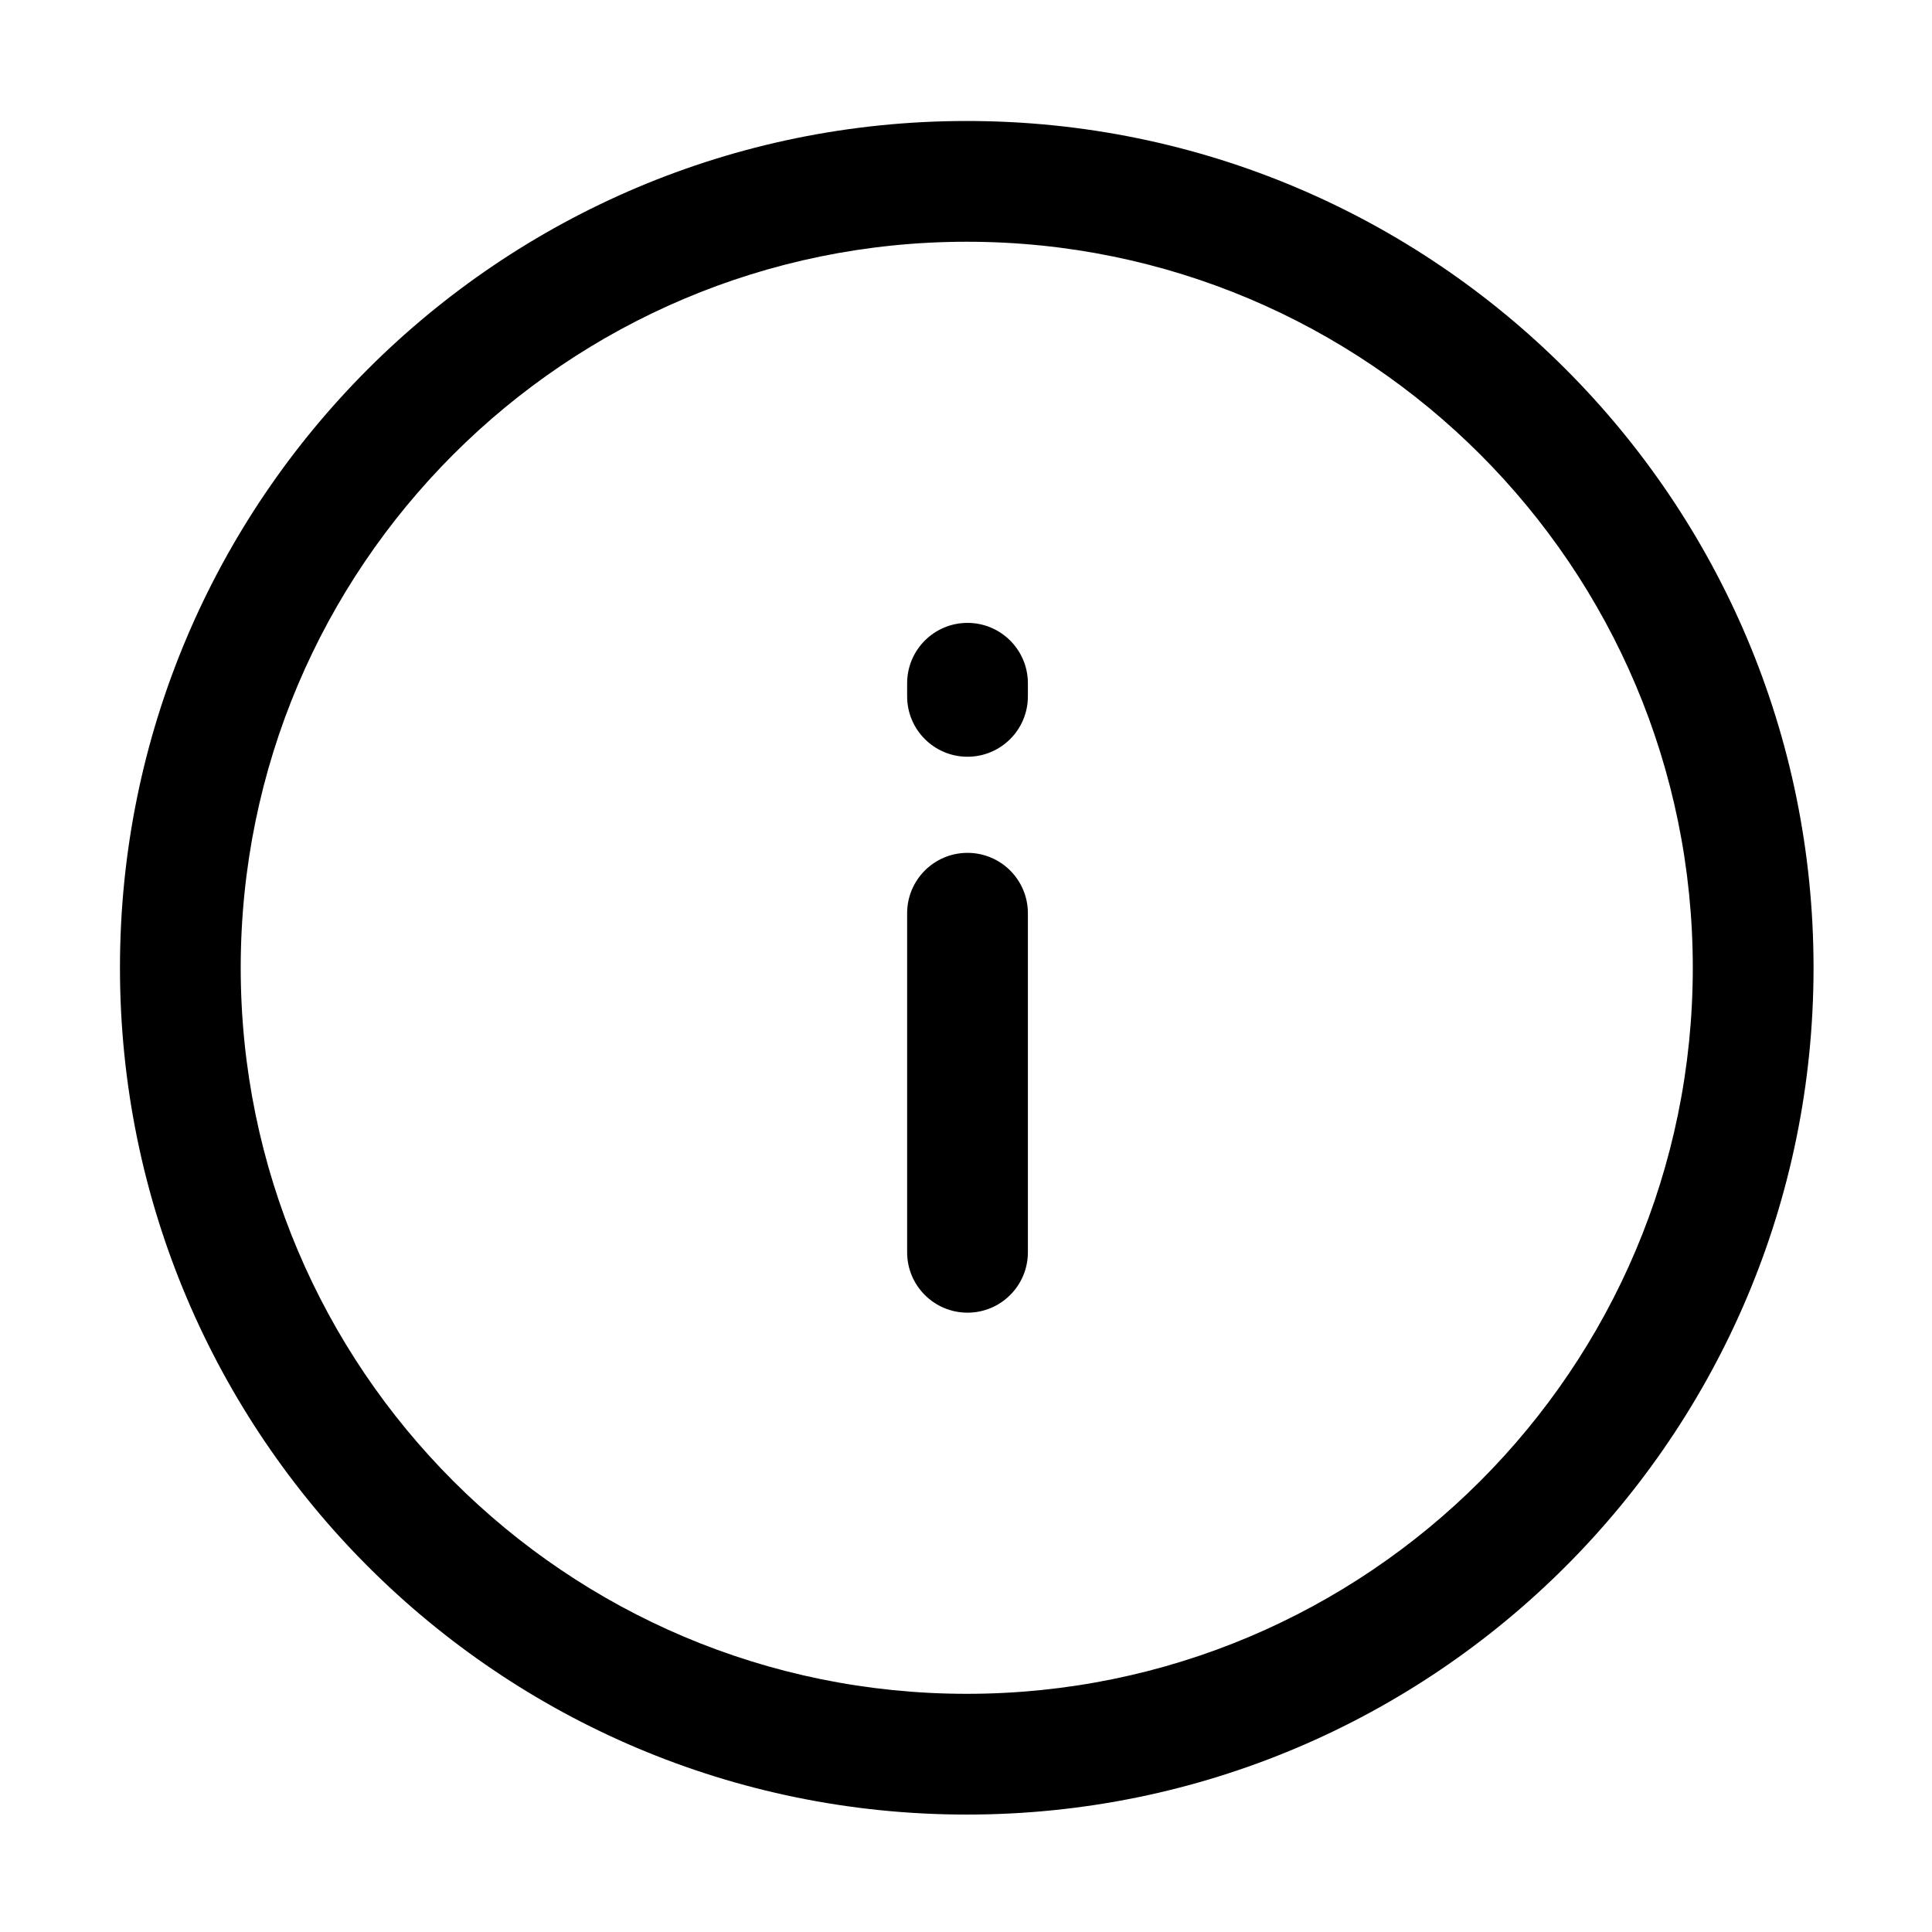
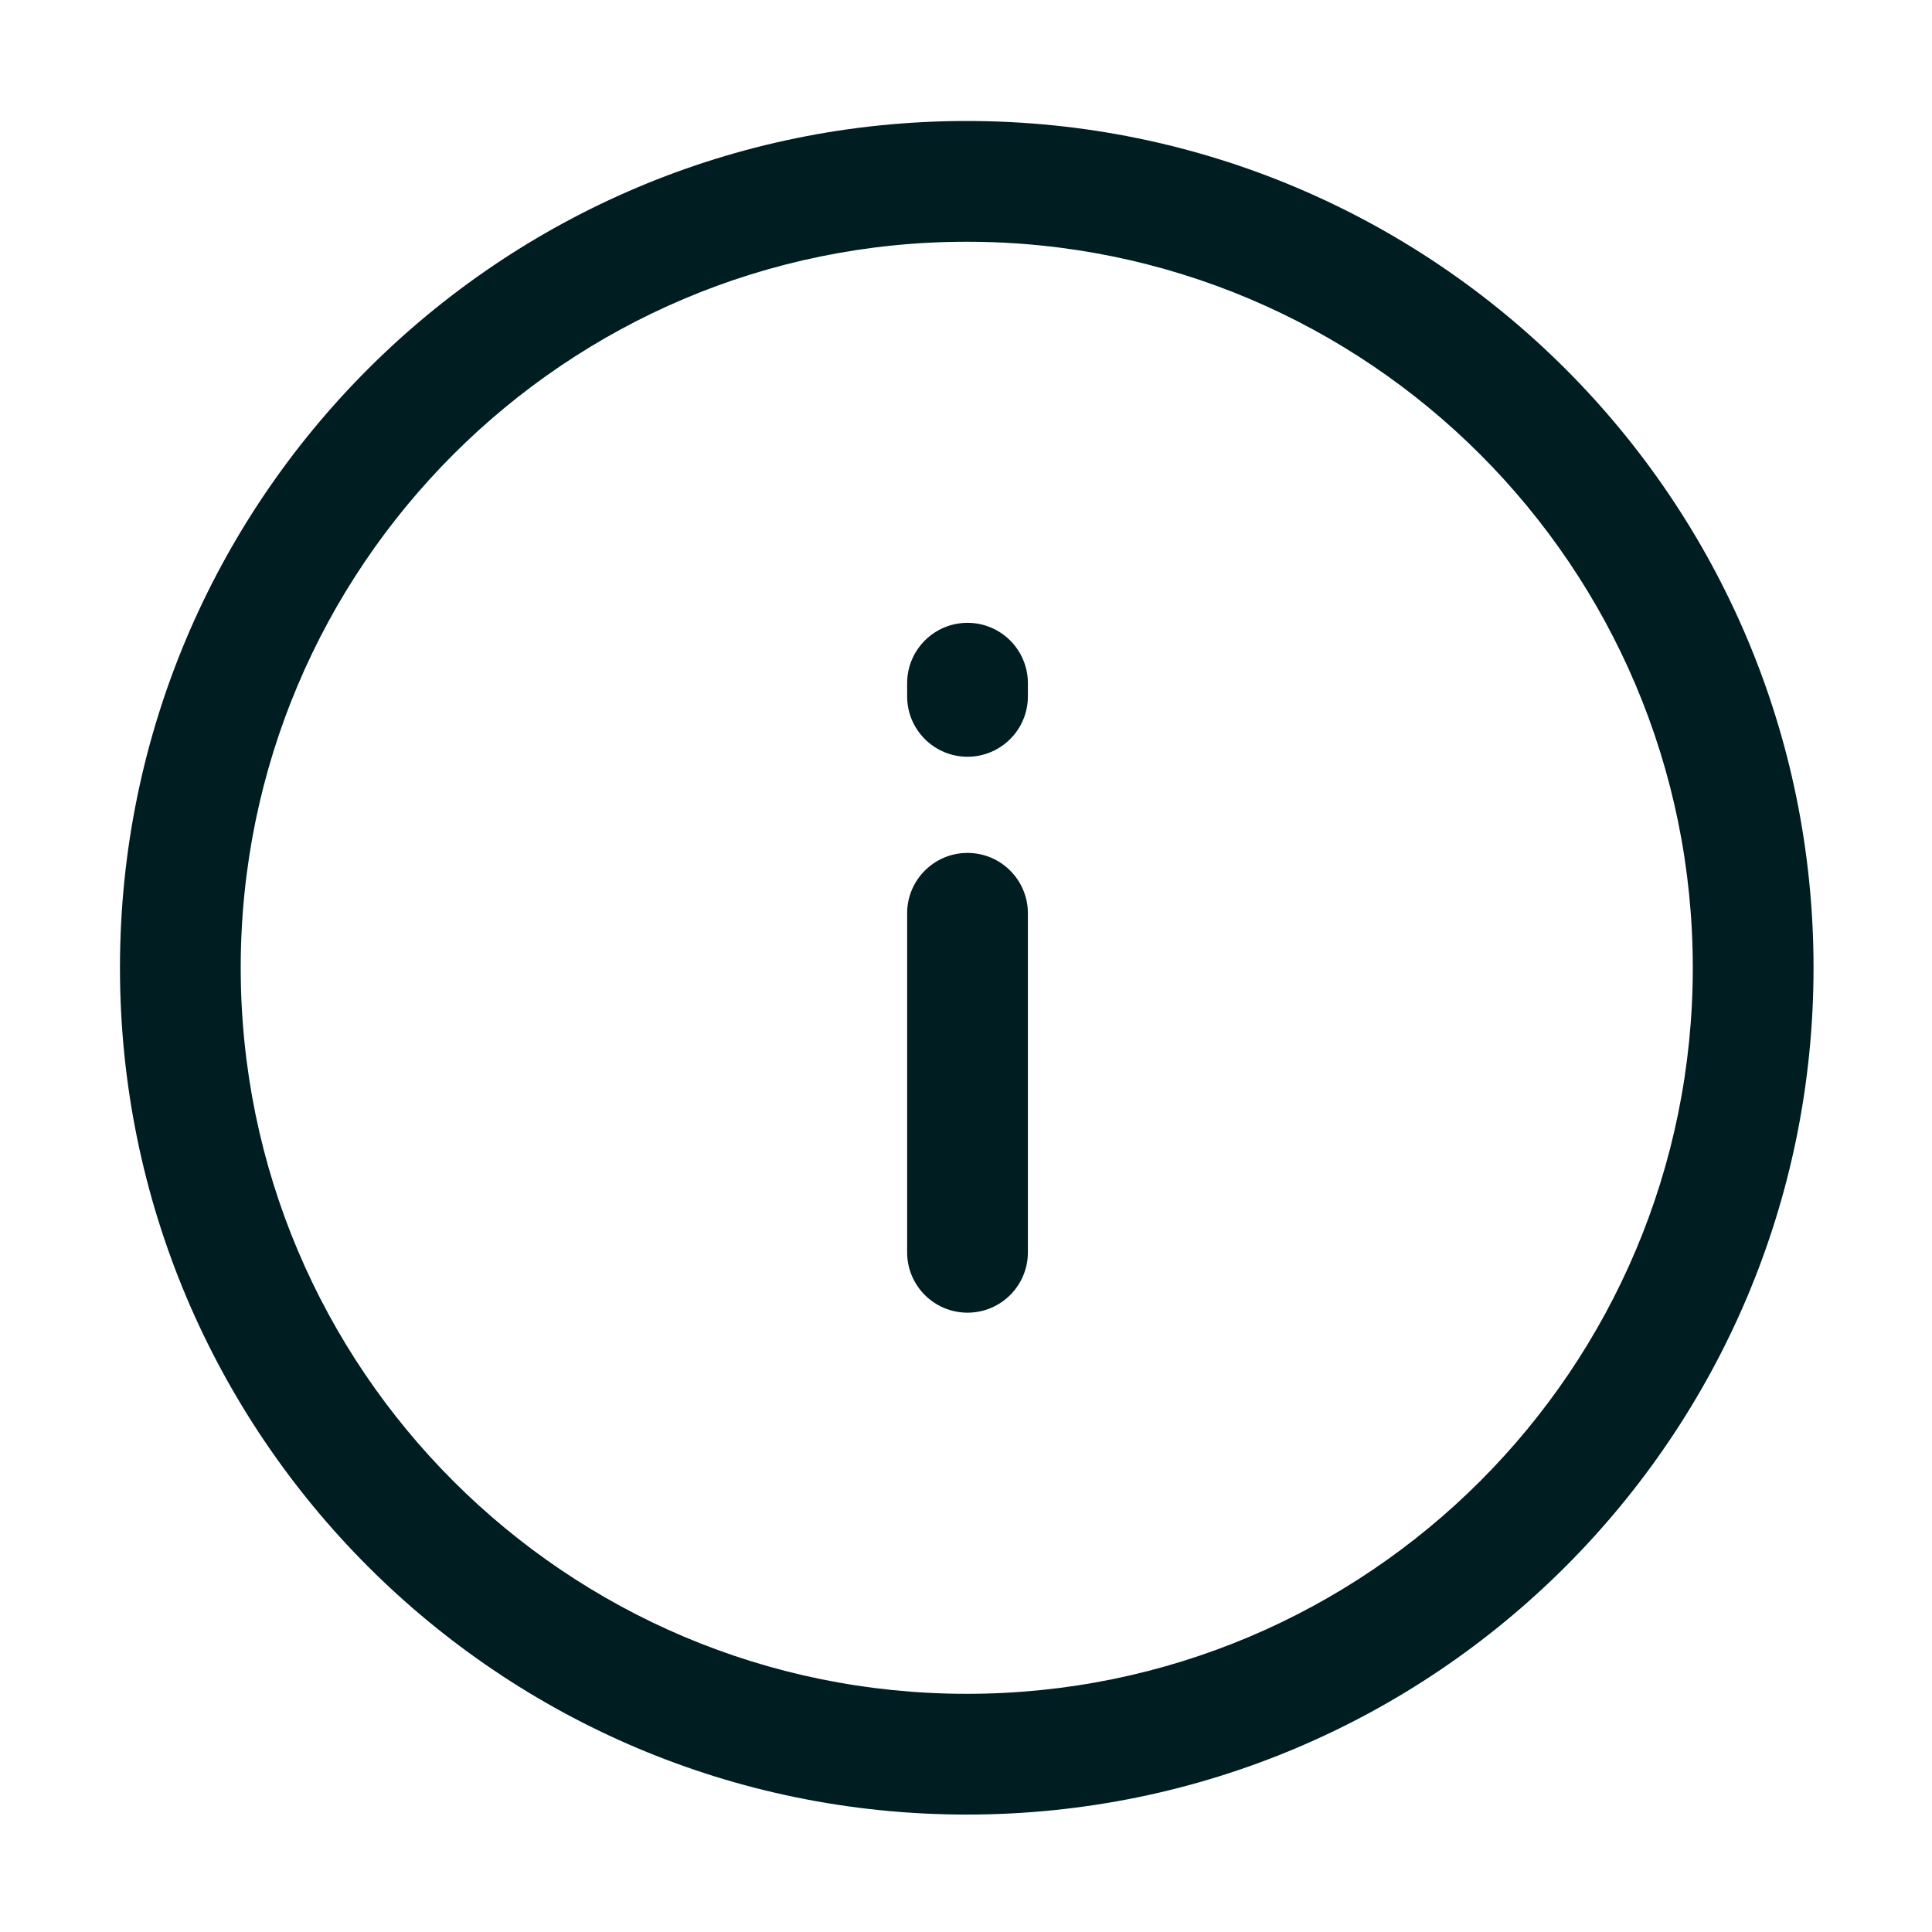
- <svg xmlns="http://www.w3.org/2000/svg" fill="none" viewBox="0 0 32 32">
-   <path fill-rule="evenodd" clip-rule="evenodd" d="M16.013 4.004c-6.642 0-12.026 5.384-12.026 12.025 0 6.642 5.384 12.026 12.026 12.026 6.641 0 12.025-5.384 12.025-12.026 0-6.641-5.384-12.025-12.025-12.025ZM1.987 16.029c0-7.746 6.28-14.025 14.026-14.025 7.746 0 14.025 6.28 14.025 14.025 0 7.746-6.28 14.026-14.025 14.026-7.746 0-14.026-6.28-14.026-14.026Z" fill="currentColor" />
-   <path fill-rule="evenodd" clip-rule="evenodd" d="M16.025 14.126a1 1 0 0 1 1 1v5.616a1 1 0 0 1-2 0v-5.616a1 1 0 0 1 1-1ZM16.025 10.317a1 1 0 0 1 1 1v.217a1 1 0 1 1-2 0v-.217a1 1 0 0 1 1-1Z" fill="currentColor" />
+ <svg xmlns="http://www.w3.org/2000/svg" width="32" height="32" viewBox="0 0 32 32" fill="none">
+   <path fill-rule="evenodd" clip-rule="evenodd" d="M16.013 4.004C9.371 4.004 3.987 9.388 3.987 16.029C3.987 22.671 9.371 28.055 16.013 28.055C22.654 28.055 28.038 22.671 28.038 16.029C28.038 9.388 22.654 4.004 16.013 4.004ZM1.987 16.029C1.987 8.283 8.267 2.004 16.013 2.004C23.759 2.004 30.038 8.283 30.038 16.029C30.038 23.775 23.759 30.055 16.013 30.055C8.267 30.055 1.987 23.775 1.987 16.029Z" fill="#001D21" />
+   <path fill-rule="evenodd" clip-rule="evenodd" d="M16.025 14.127C16.577 14.127 17.025 14.575 17.025 15.127V20.742C17.025 21.295 16.577 21.742 16.025 21.742C15.473 21.742 15.025 21.295 15.025 20.742V15.127C15.025 14.575 15.473 14.127 16.025 14.127Z" fill="#001D21" />
+   <path fill-rule="evenodd" clip-rule="evenodd" d="M16.025 10.316C16.577 10.316 17.025 10.764 17.025 11.316V11.534C17.025 12.086 16.577 12.534 16.025 12.534C15.473 12.534 15.025 12.086 15.025 11.534V11.316C15.025 10.764 15.473 10.316 16.025 10.316Z" fill="#001D21" />
</svg>
